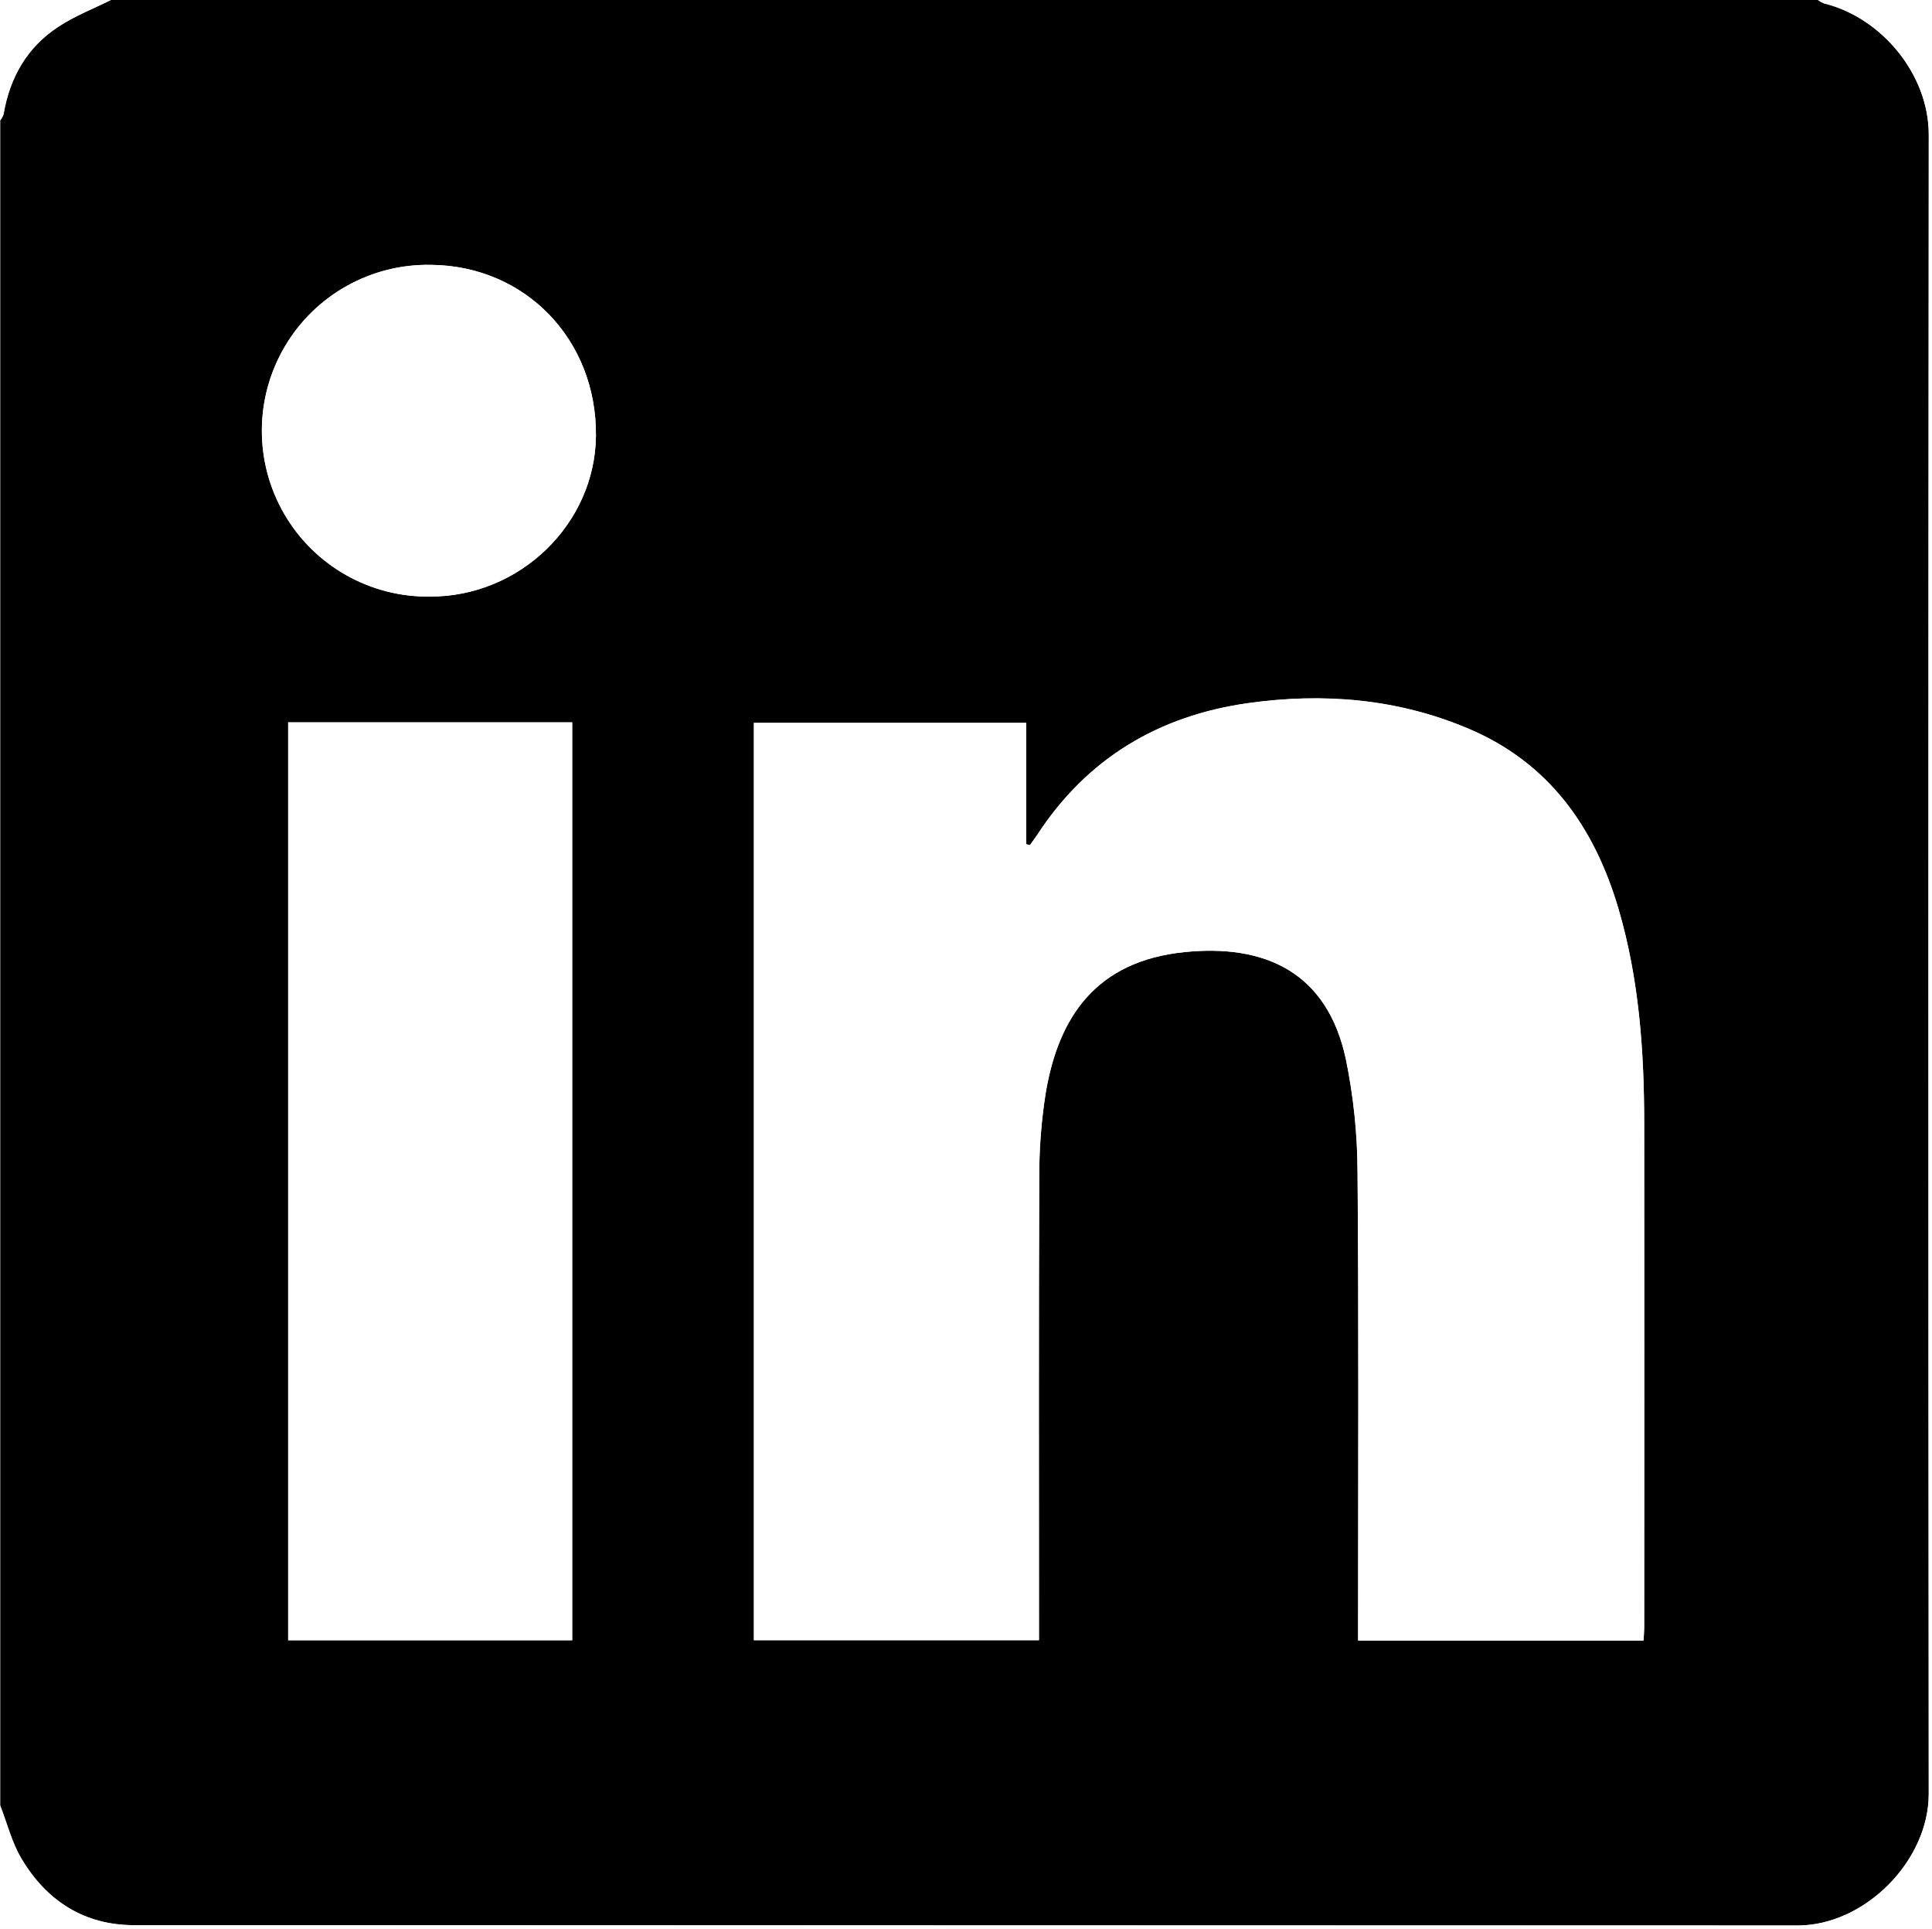
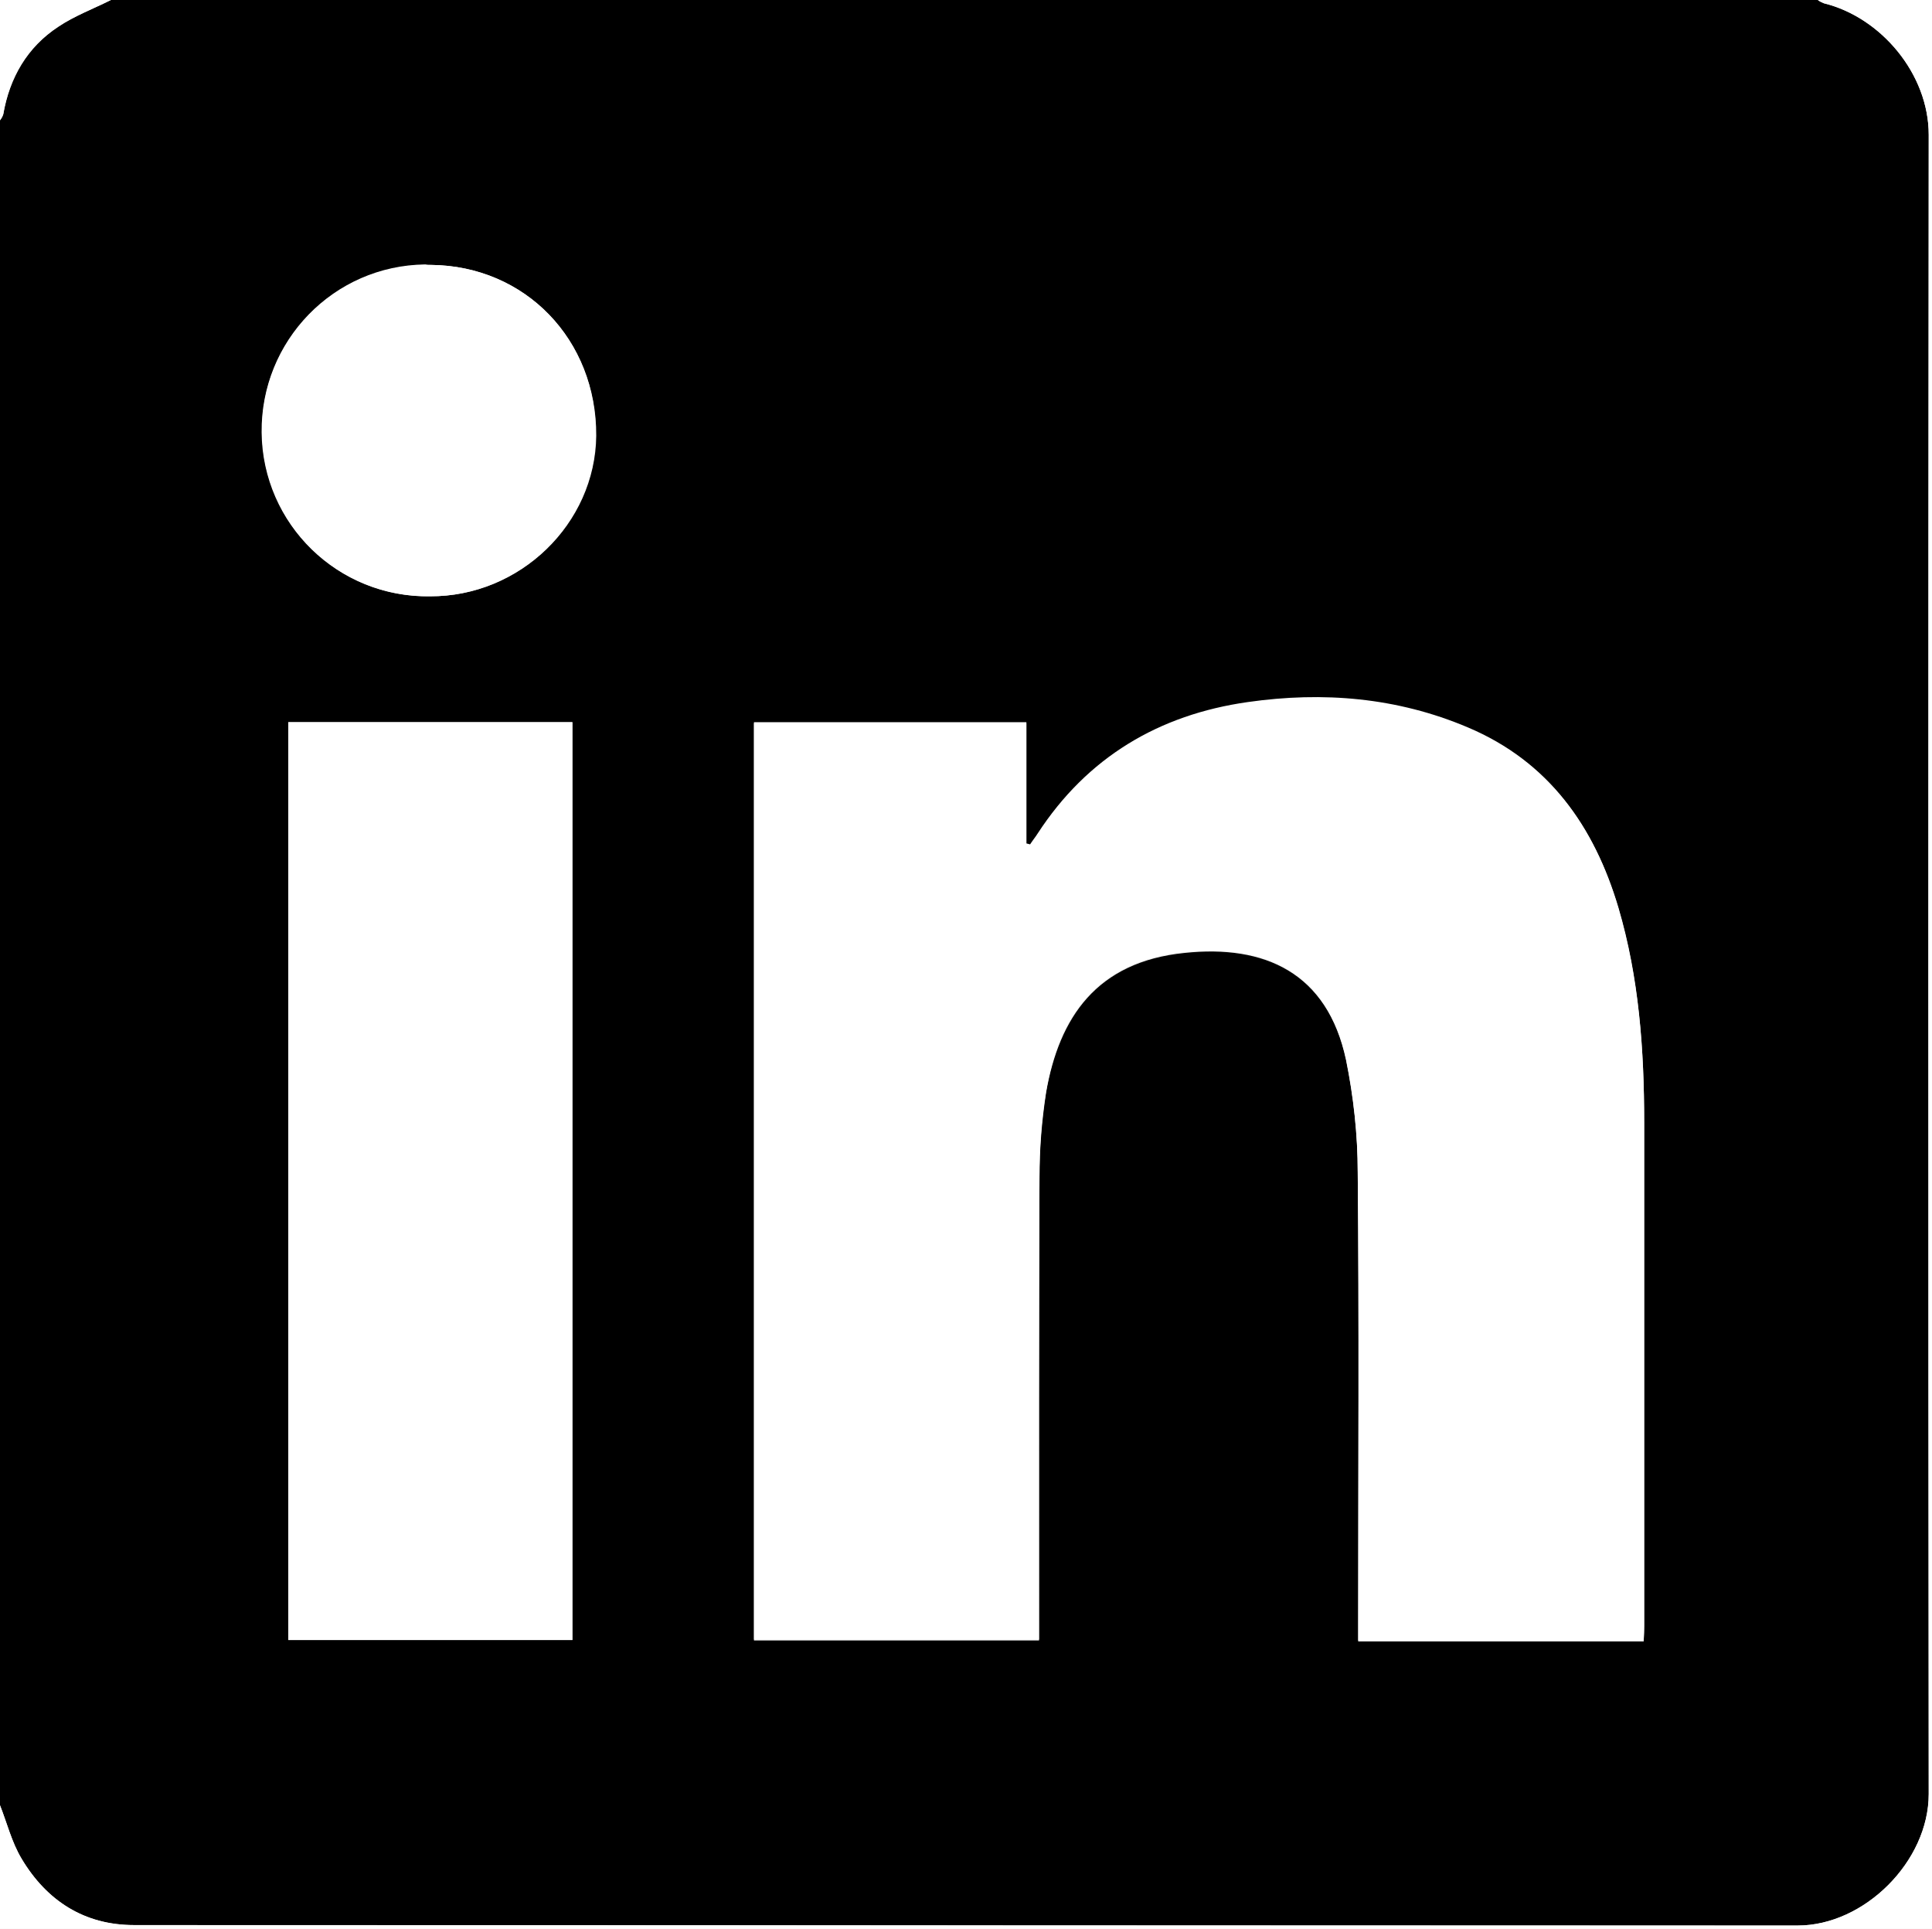
- <svg xmlns="http://www.w3.org/2000/svg" id="Layer_2" data-name="Layer 2" viewBox="0 0 412.8 412.12">
-   <defs>
-     <style>.cls-1{fill:#fff;}</style>
-   </defs>
-   <g id="XaoLGw.tif">
-     <path d="M23.69,0H388.43a5.64,5.64,0,0,0,1.3.73c12.2,3,22.4,15.05,22.38,28.07q-.18,177.24,0,354.47c0,14.4-13.73,28.12-28,28.12q-177.73-.06-355.49-.07c-10.63,0-18.68-5.22-24-14.2-2.08-3.46-3.07-7.58-4.56-11.39v-360a4.31,4.31,0,0,0,.72-1.3c1.34-7.86,5-14.34,11.73-18.72C15.94,3.42,19.92,1.88,23.69,0ZM351.17,350.51c.06-1.25.14-2.13.14-3q0-53.79,0-107.59c0-15.46-1.11-30.83-5.5-45.76-5.14-17.46-14.87-31.24-32.17-38.52-15.12-6.36-31-7.66-47.05-5.39-19,2.69-34.27,11.77-44.91,28.05-.51.78-1.08,1.52-1.62,2.28l-.78-.2V154.44H161.08v196H222v-4.21c0-31.57-.07-63.15.06-94.73a112.45,112.45,0,0,1,1.41-18.15c2.75-16.13,10.77-28,29.61-29.93,17.12-1.75,30.53,4.21,34.5,22.9a121.76,121.76,0,0,1,2.49,24.1c.28,32,.12,64.06.12,96.09v4ZM61.57,154.33V350.45h60.69V154.33ZM92.08,56.59a35.44,35.44,0,1,0-.21,70.87c19.19.06,35.27-15.5,35.46-34.32C127.53,72.59,112.25,56.76,92.08,56.59Z" />
-     <path class="cls-1" d="M0,385.73c1.49,3.81,2.48,7.93,4.56,11.39,5.37,9,13.42,14.2,24.05,14.2q177.75.1,355.49.07c14.25,0,28-13.72,28-28.12Q412,206,412.11,28.8c0-13-10.18-25.1-22.38-28.07a5.64,5.64,0,0,1-1.3-.73H412.8V412.12H0Z" />
-     <path class="cls-1" d="M23.69,0c-3.77,1.88-7.75,3.42-11.24,5.7C5.76,10.08,2.06,16.56.72,24.42A4.31,4.31,0,0,1,0,25.72V0Z" />
-     <path class="cls-1" d="M351.17,350.51h-61v-4c0-32,.16-64.06-.12-96.09a121.76,121.76,0,0,0-2.49-24.1c-4-18.69-17.38-24.65-34.5-22.9-18.84,1.92-26.86,13.8-29.61,29.93a112.45,112.45,0,0,0-1.41,18.15c-.13,31.58-.06,63.16-.06,94.73v4.21H161.08v-196h58.19v25.92l.78.2c.54-.76,1.11-1.5,1.62-2.28,10.64-16.28,25.92-25.36,44.91-28.05,16.07-2.27,31.93-1,47.05,5.39,17.3,7.28,27,21.06,32.17,38.52,4.39,14.93,5.48,30.3,5.5,45.76q.07,53.8,0,107.59C351.31,348.38,351.23,349.26,351.17,350.51Z" />
-     <path class="cls-1" d="M61.57,154.33h60.69V350.45H61.57Z" />
-     <path class="cls-1" d="M92.08,56.59c20.17.17,35.45,16,35.25,36.55-.19,18.82-16.27,34.38-35.46,34.32a35.44,35.44,0,1,1,.21-70.87Z" />
+ <svg xmlns="http://www.w3.org/2000/svg" version="1.1" x="0px" y="0px" viewBox="0 0 412.8 412.1" style="enable-background:new 0 0 412.8 412.1;" xml:space="preserve">
+   <style type="text/css">
+ 	.st0{fill:#FFFFFF;}
+ </style>
+   <g id="Layer_3">
+ </g>
+   <g id="Layer_2_1_">
+     <g id="XaoLGw.tif">
+       <path d="M23.7,0h364.7c0.4,0.3,0.8,0.5,1.3,0.7c12.2,3,22.4,15.1,22.4,28.1c-0.1,118.2-0.1,236.3,0,354.5    c0,14.4-13.7,28.1-28,28.1c-118.5,0-237-0.1-355.5-0.1c-10.6,0-18.7-5.2-24-14.2c-2.1-3.5-3.1-7.6-4.6-11.4v-360    c0.3-0.4,0.6-0.8,0.7-1.3c1.3-7.9,5-14.3,11.7-18.7C15.9,3.4,19.9,1.9,23.7,0z M351.2,350.5c0.1-1.2,0.1-2.1,0.1-3    c0-35.9,0-71.7,0-107.6c0-15.5-1.1-30.8-5.5-45.8c-5.1-17.5-14.9-31.2-32.2-38.5c-15.1-6.4-31-7.7-47-5.4    c-19,2.7-34.3,11.8-44.9,28.1c-0.5,0.8-1.1,1.5-1.6,2.3l-0.8-0.2v-25.9h-58.2v196H222v-4.2c0-31.6-0.1-63.1,0.1-94.7    c0-6.1,0.5-12.1,1.4-18.1c2.8-16.1,10.8-28,29.6-29.9c17.1-1.8,30.5,4.2,34.5,22.9c1.6,7.9,2.5,16,2.5,24.1    c0.3,32,0.1,64.1,0.1,96.1v4H351.2z M61.6,154.3v196.1h60.7V154.3H61.6z M92.1,56.6C72.5,56.2,56.3,71.8,56,91.3    c-0.4,19.6,15.2,35.7,34.7,36.1c0.4,0,0.8,0,1.2,0c19.2,0.1,35.3-15.5,35.5-34.3C127.5,72.6,112.2,56.8,92.1,56.6z" />
+       <path class="st0" d="M0,385.7c1.5,3.8,2.5,7.9,4.6,11.4c5.4,9,13.4,14.2,24,14.2c118.5,0.1,237,0.1,355.5,0.1    c14.2,0,28-13.7,28-28.1c-0.1-118.2-0.1-236.3,0-354.5c0-13-10.2-25.1-22.4-28.1c-0.5-0.2-0.9-0.4-1.3-0.7h24.4v412.1H0V385.7z" />
+       <path class="st0" d="M23.7,0c-3.8,1.9-7.8,3.4-11.2,5.7C5.8,10.1,2.1,16.6,0.7,24.4c-0.2,0.5-0.4,0.9-0.7,1.3V0H23.7z" />
+       <path class="st0" d="M351.2,350.5h-61v-4c0-32,0.2-64.1-0.1-96.1c0-8.1-0.9-16.2-2.5-24.1c-4-18.7-17.4-24.6-34.5-22.9    c-18.8,1.9-26.9,13.8-29.6,29.9c-1,6-1.4,12.1-1.4,18.1c-0.1,31.6-0.1,63.2-0.1,94.7v4.2h-60.9v-196h58.2v25.9l0.8,0.2    c0.5-0.8,1.1-1.5,1.6-2.3c10.6-16.3,25.9-25.4,44.9-28.1c16.1-2.3,31.9-1,47,5.4c17.3,7.3,27,21.1,32.2,38.5    c4.4,14.9,5.5,30.3,5.5,45.8c0,35.9,0,71.7,0,107.6C351.3,348.4,351.2,349.3,351.2,350.5z" />
+       <path class="st0" d="M61.6,154.3h60.7v196.1H61.6V154.3z" />
+       <path class="st0" d="M92.1,56.6c20.2,0.2,35.4,16,35.2,36.5c-0.2,18.8-16.3,34.4-35.5,34.3c-19.6,0.3-35.7-15.4-35.9-35    s15.4-35.7,35-35.9C91.3,56.6,91.7,56.6,92.1,56.6z" />
+     </g>
  </g>
</svg>
